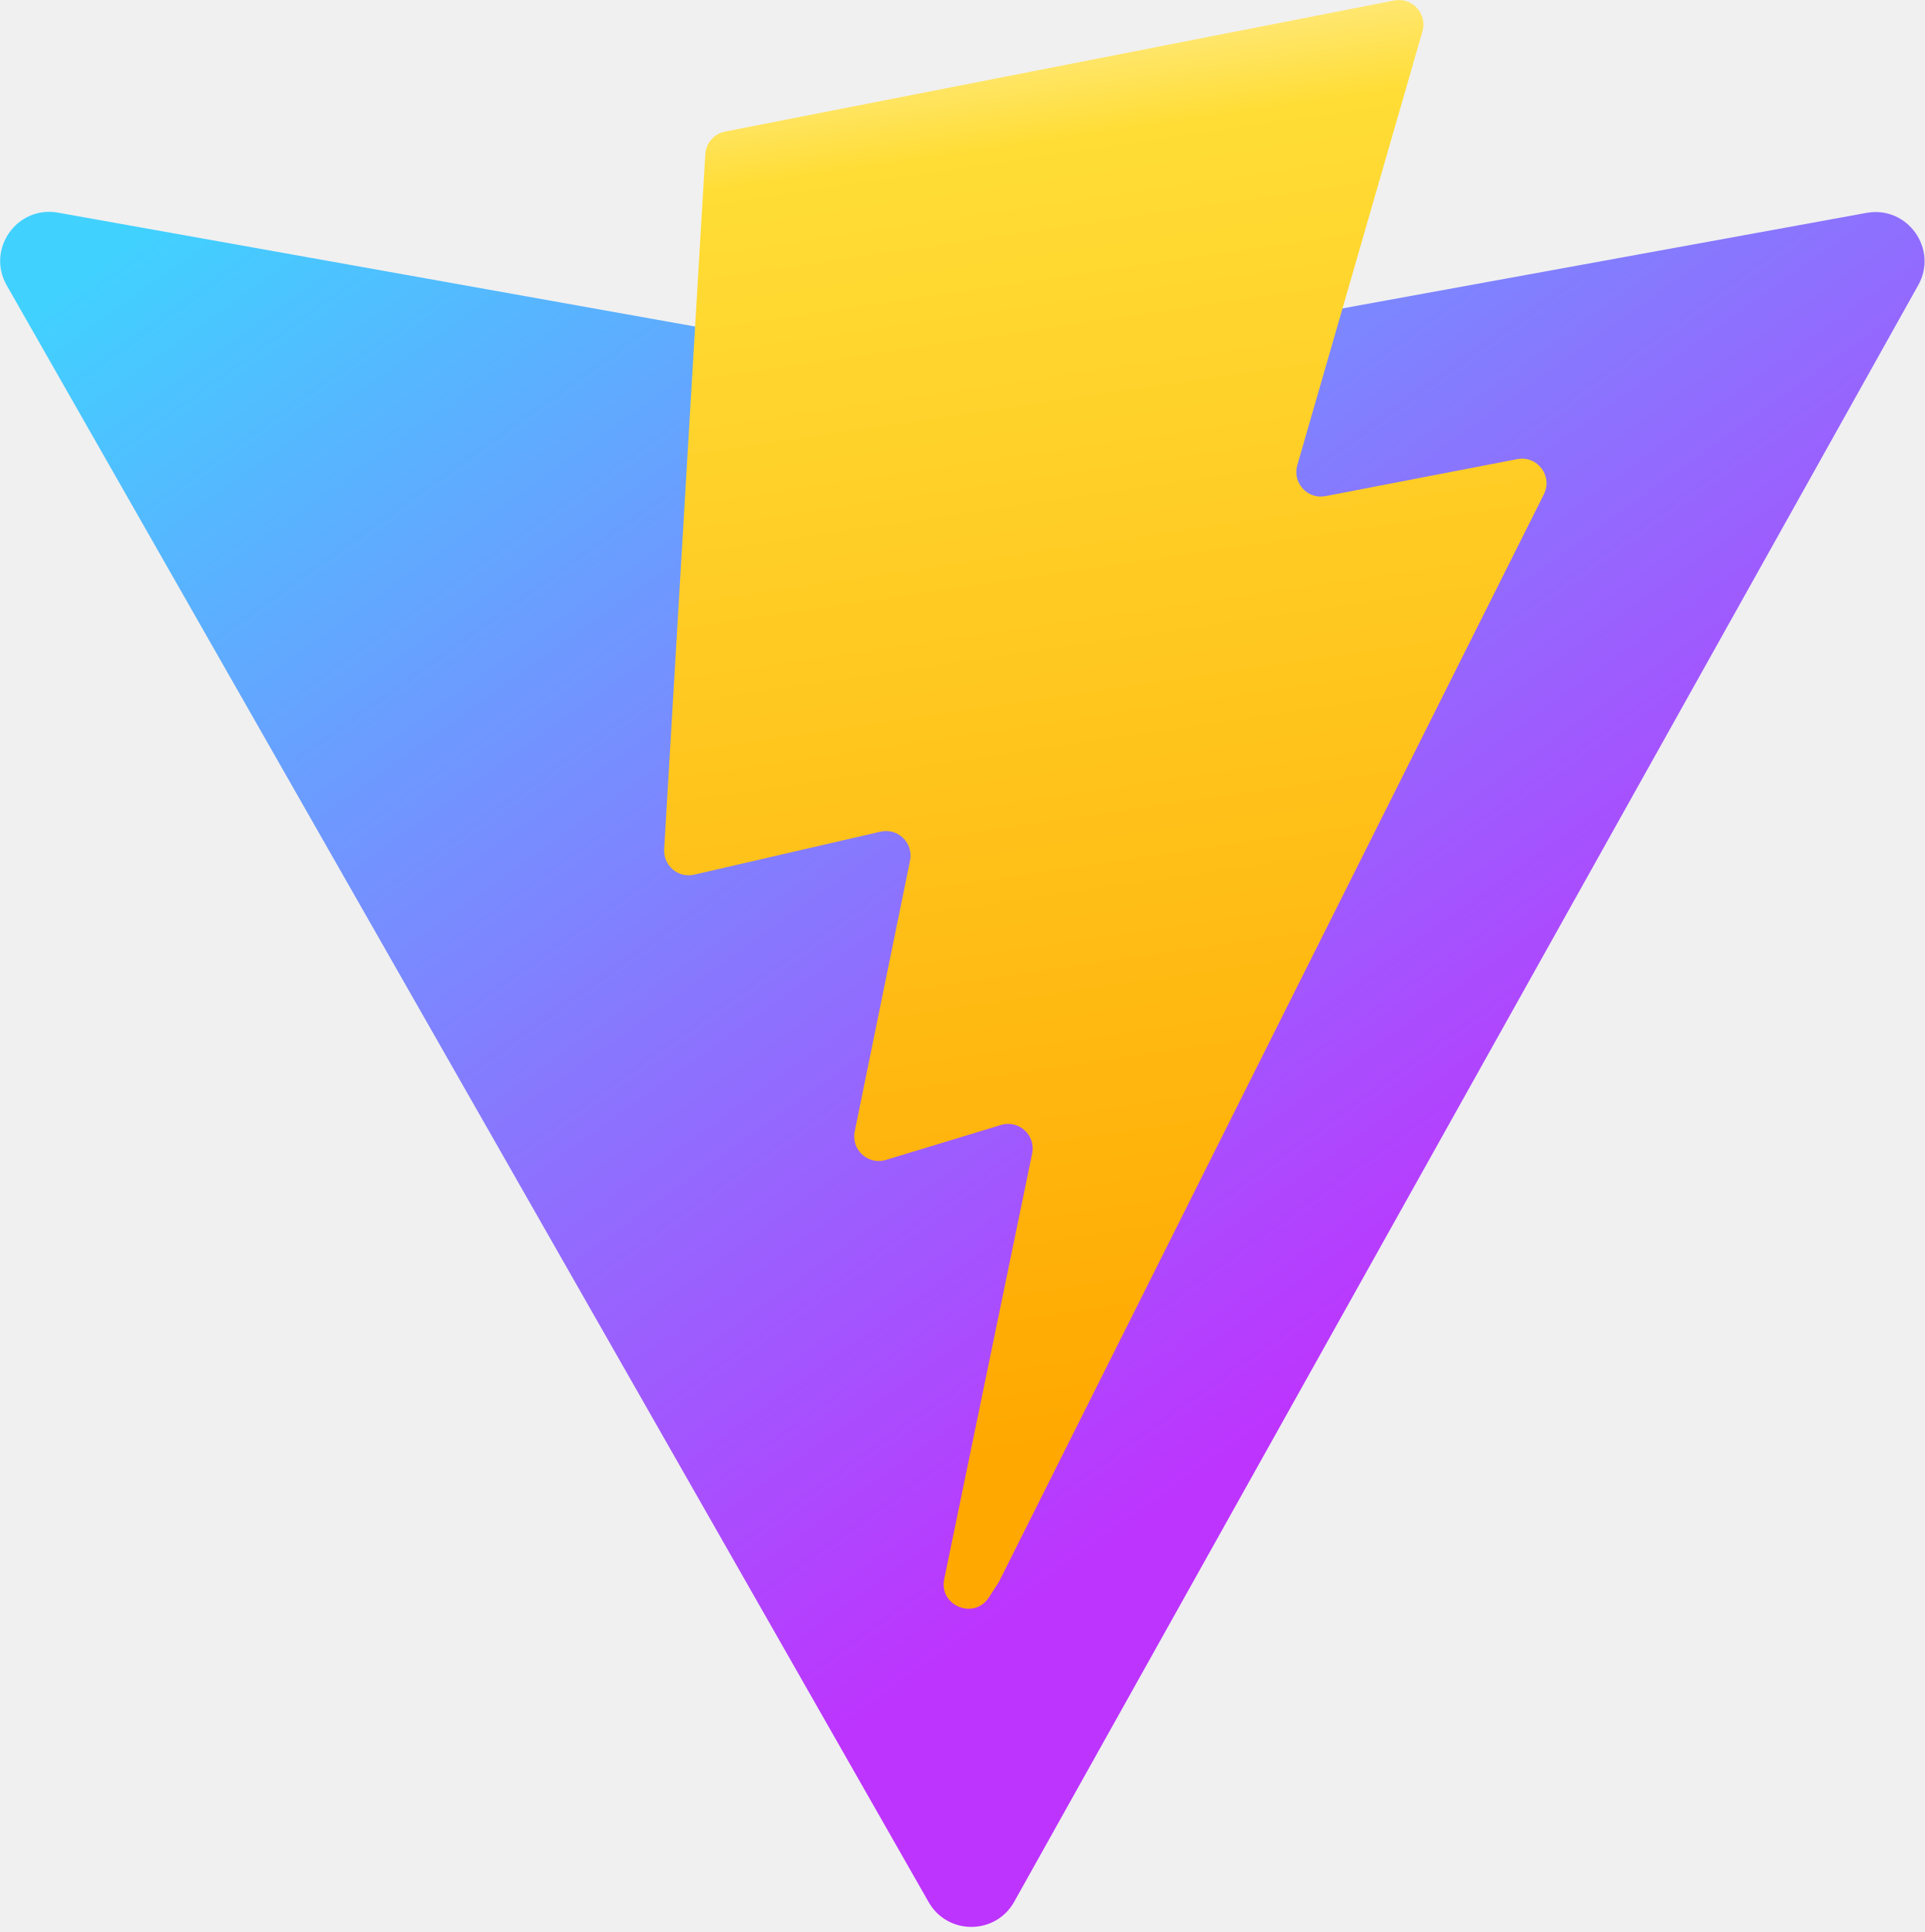
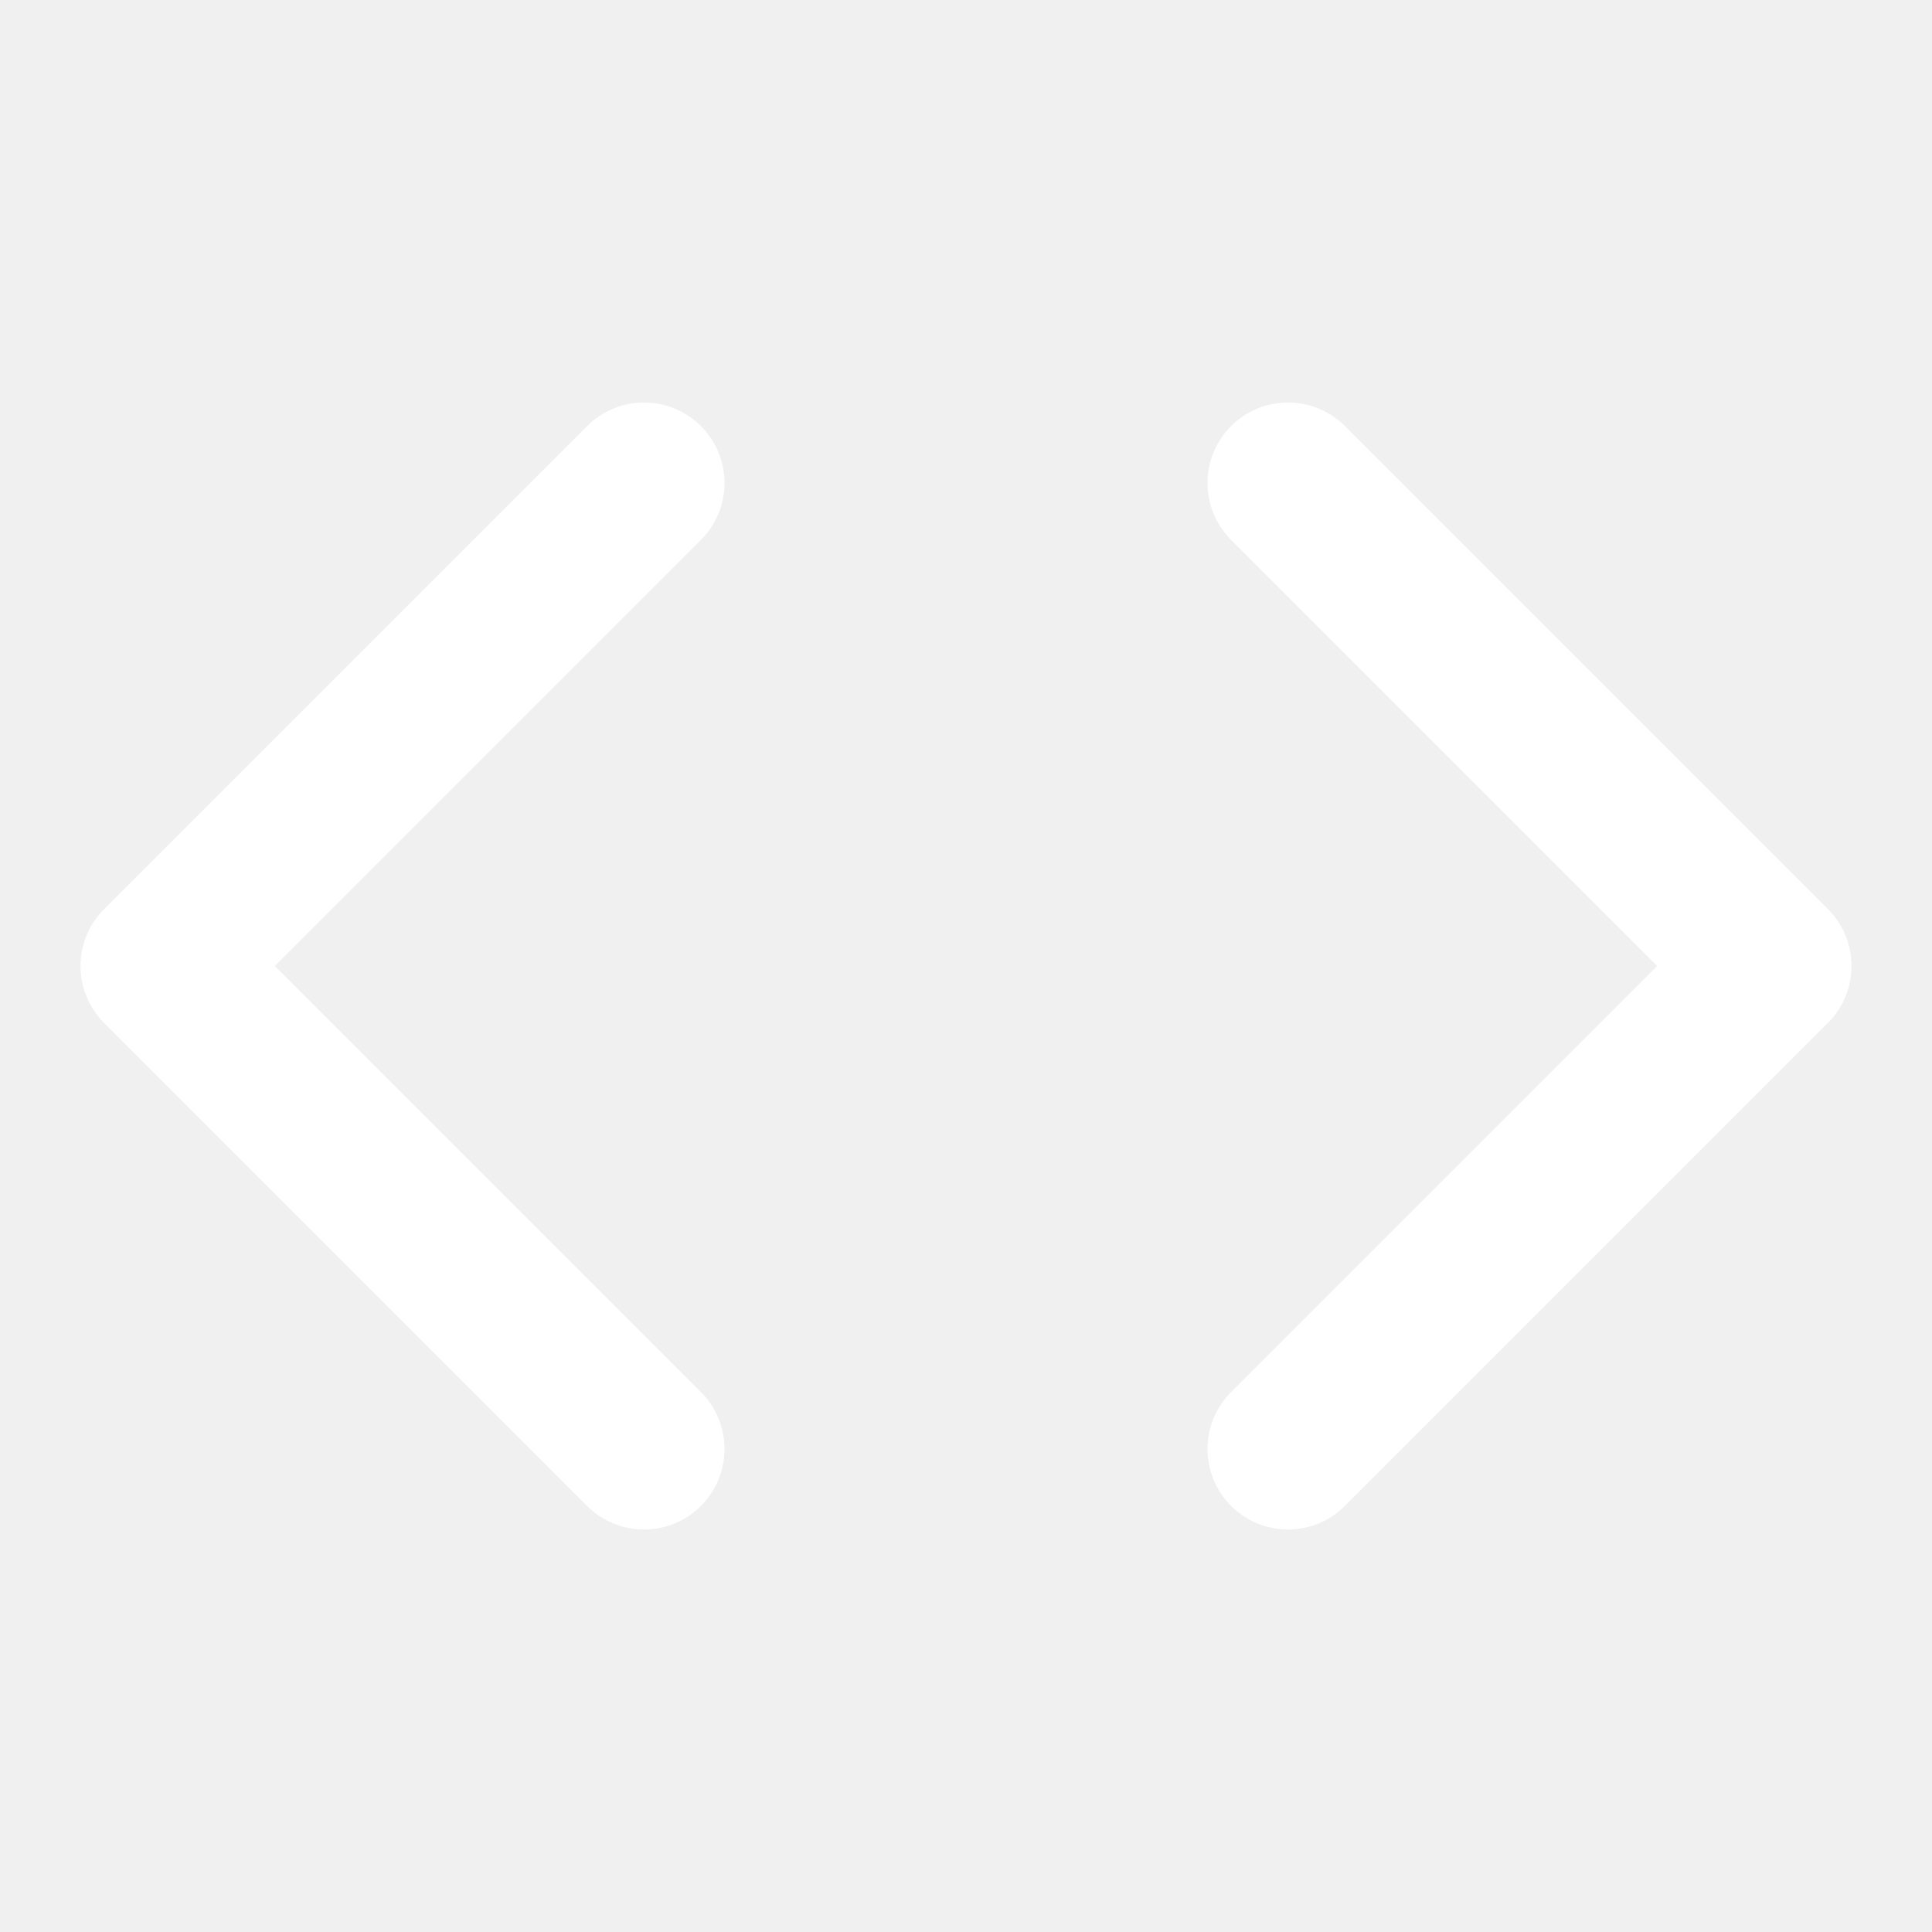
- <svg xmlns="http://www.w3.org/2000/svg" aria-hidden="true" role="img" class="iconify iconify--logos" width="31.88" height="32" preserveAspectRatio="xMidYMid meet" viewBox="0 0 256 257">
-   <defs>
-     <linearGradient id="IconifyId1813088fe1fbc01fb466" x1="-.828%" x2="57.636%" y1="7.652%" y2="78.411%">
-       <stop offset="0%" stop-color="#41D1FF" />
-       <stop offset="100%" stop-color="#BD34FE" />
-     </linearGradient>
-     <linearGradient id="IconifyId1813088fe1fbc01fb467" x1="43.376%" x2="50.316%" y1="2.242%" y2="89.03%">
-       <stop offset="0%" stop-color="#FFEA83" />
-       <stop offset="8.333%" stop-color="#FFDD35" />
-       <stop offset="100%" stop-color="#FFA800" />
-     </linearGradient>
-   </defs>
-   <path fill="url(#IconifyId1813088fe1fbc01fb466)" d="M255.153 37.938L134.897 252.976c-2.483 4.44-8.862 4.466-11.382.048L.875 37.958c-2.746-4.814 1.371-10.646 6.827-9.67l120.385 21.517a6.537 6.537 0 0 0 2.322-.004l117.867-21.483c5.438-.991 9.574 4.796 6.877 9.62Z" />
-   <path fill="url(#IconifyId1813088fe1fbc01fb467)" d="M185.432.063L96.44 17.501a3.268 3.268 0 0 0-2.634 3.014l-5.474 92.456a3.268 3.268 0 0 0 3.997 3.378l24.777-5.718c2.318-.535 4.413 1.507 3.936 3.838l-7.361 36.047c-.495 2.426 1.782 4.5 4.151 3.78l15.304-4.649c2.372-.72 4.652 1.36 4.15 3.788l-11.698 56.621c-.732 3.542 3.979 5.473 5.943 2.437l1.313-2.028l72.516-144.72c1.215-2.423-.88-5.186-3.54-4.672l-25.505 4.922c-2.396.462-4.435-1.77-3.759-4.114l16.646-57.705c.677-2.35-1.37-4.583-3.769-4.113Z" />
+ <svg xmlns="http://www.w3.org/2000/svg" width="24" height="24" viewBox="0 0 24 24" fill="none" stroke="#ffffff" stroke-width="2" stroke-linecap="round" stroke-linejoin="round" class="lucide lucide-code-icon lucide-code">
+   <path d="m16 18 6-6-6-6" />
+   <path d="m8 6-6 6 6 6" />
</svg>
